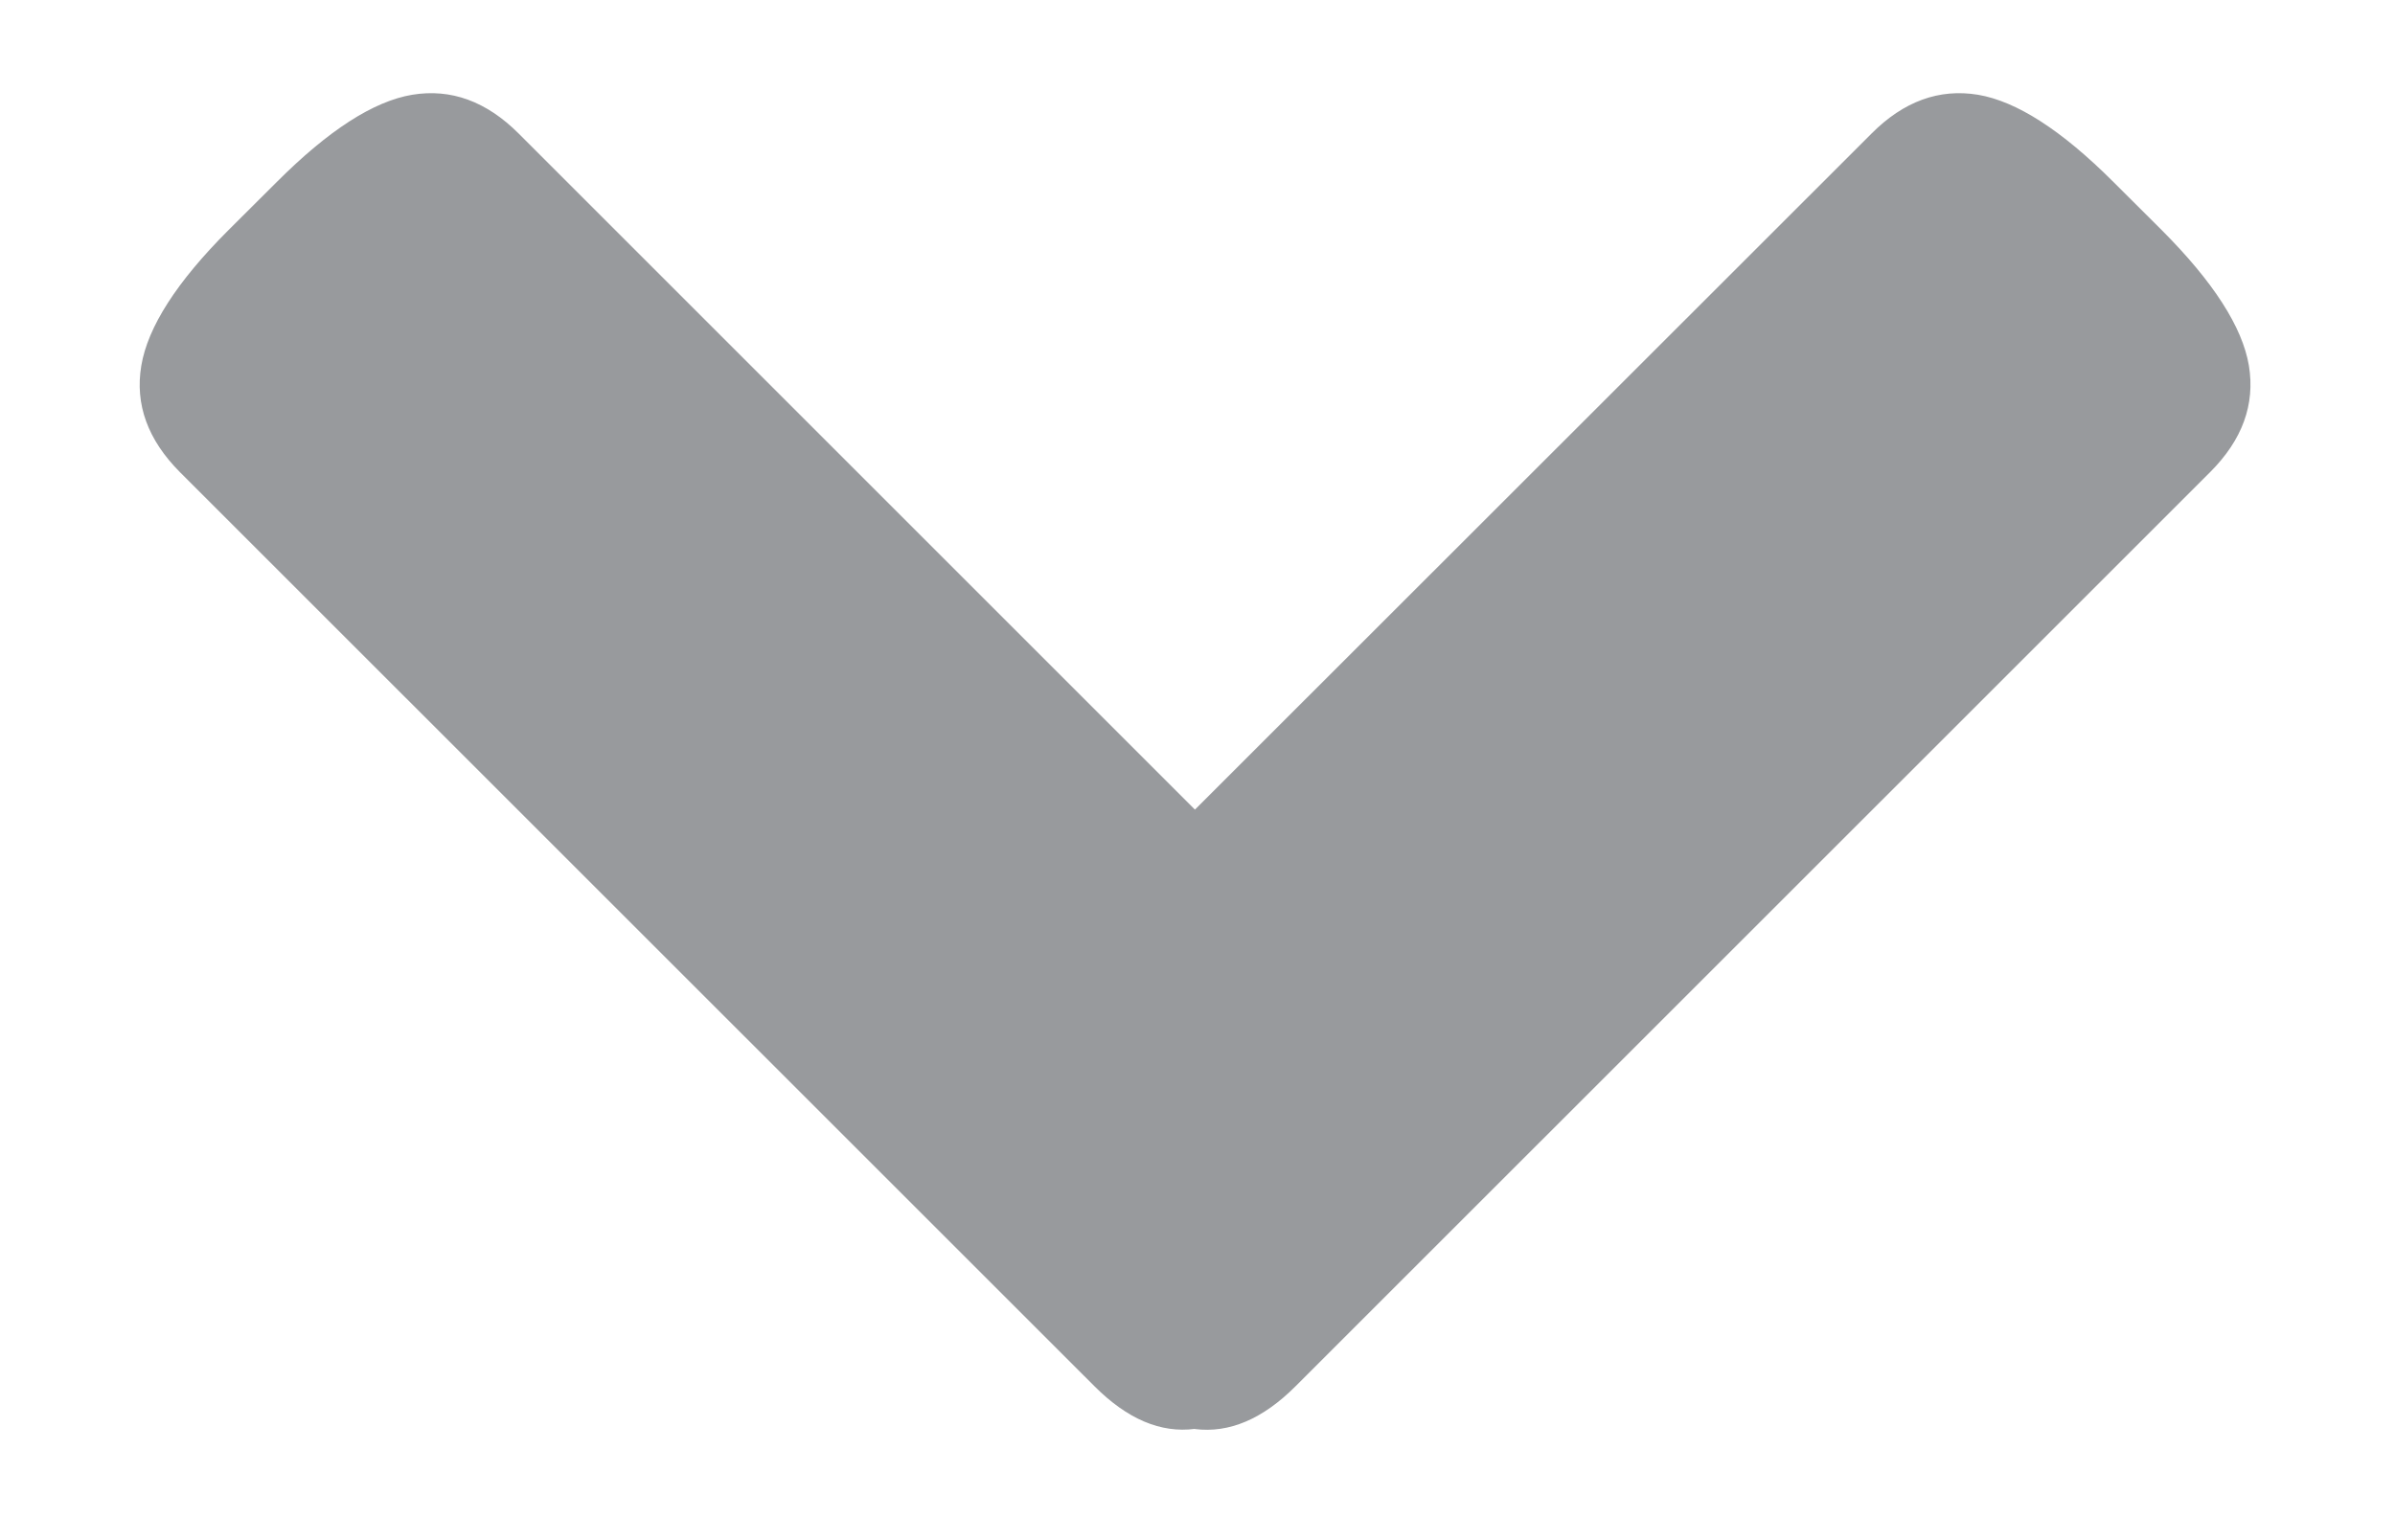
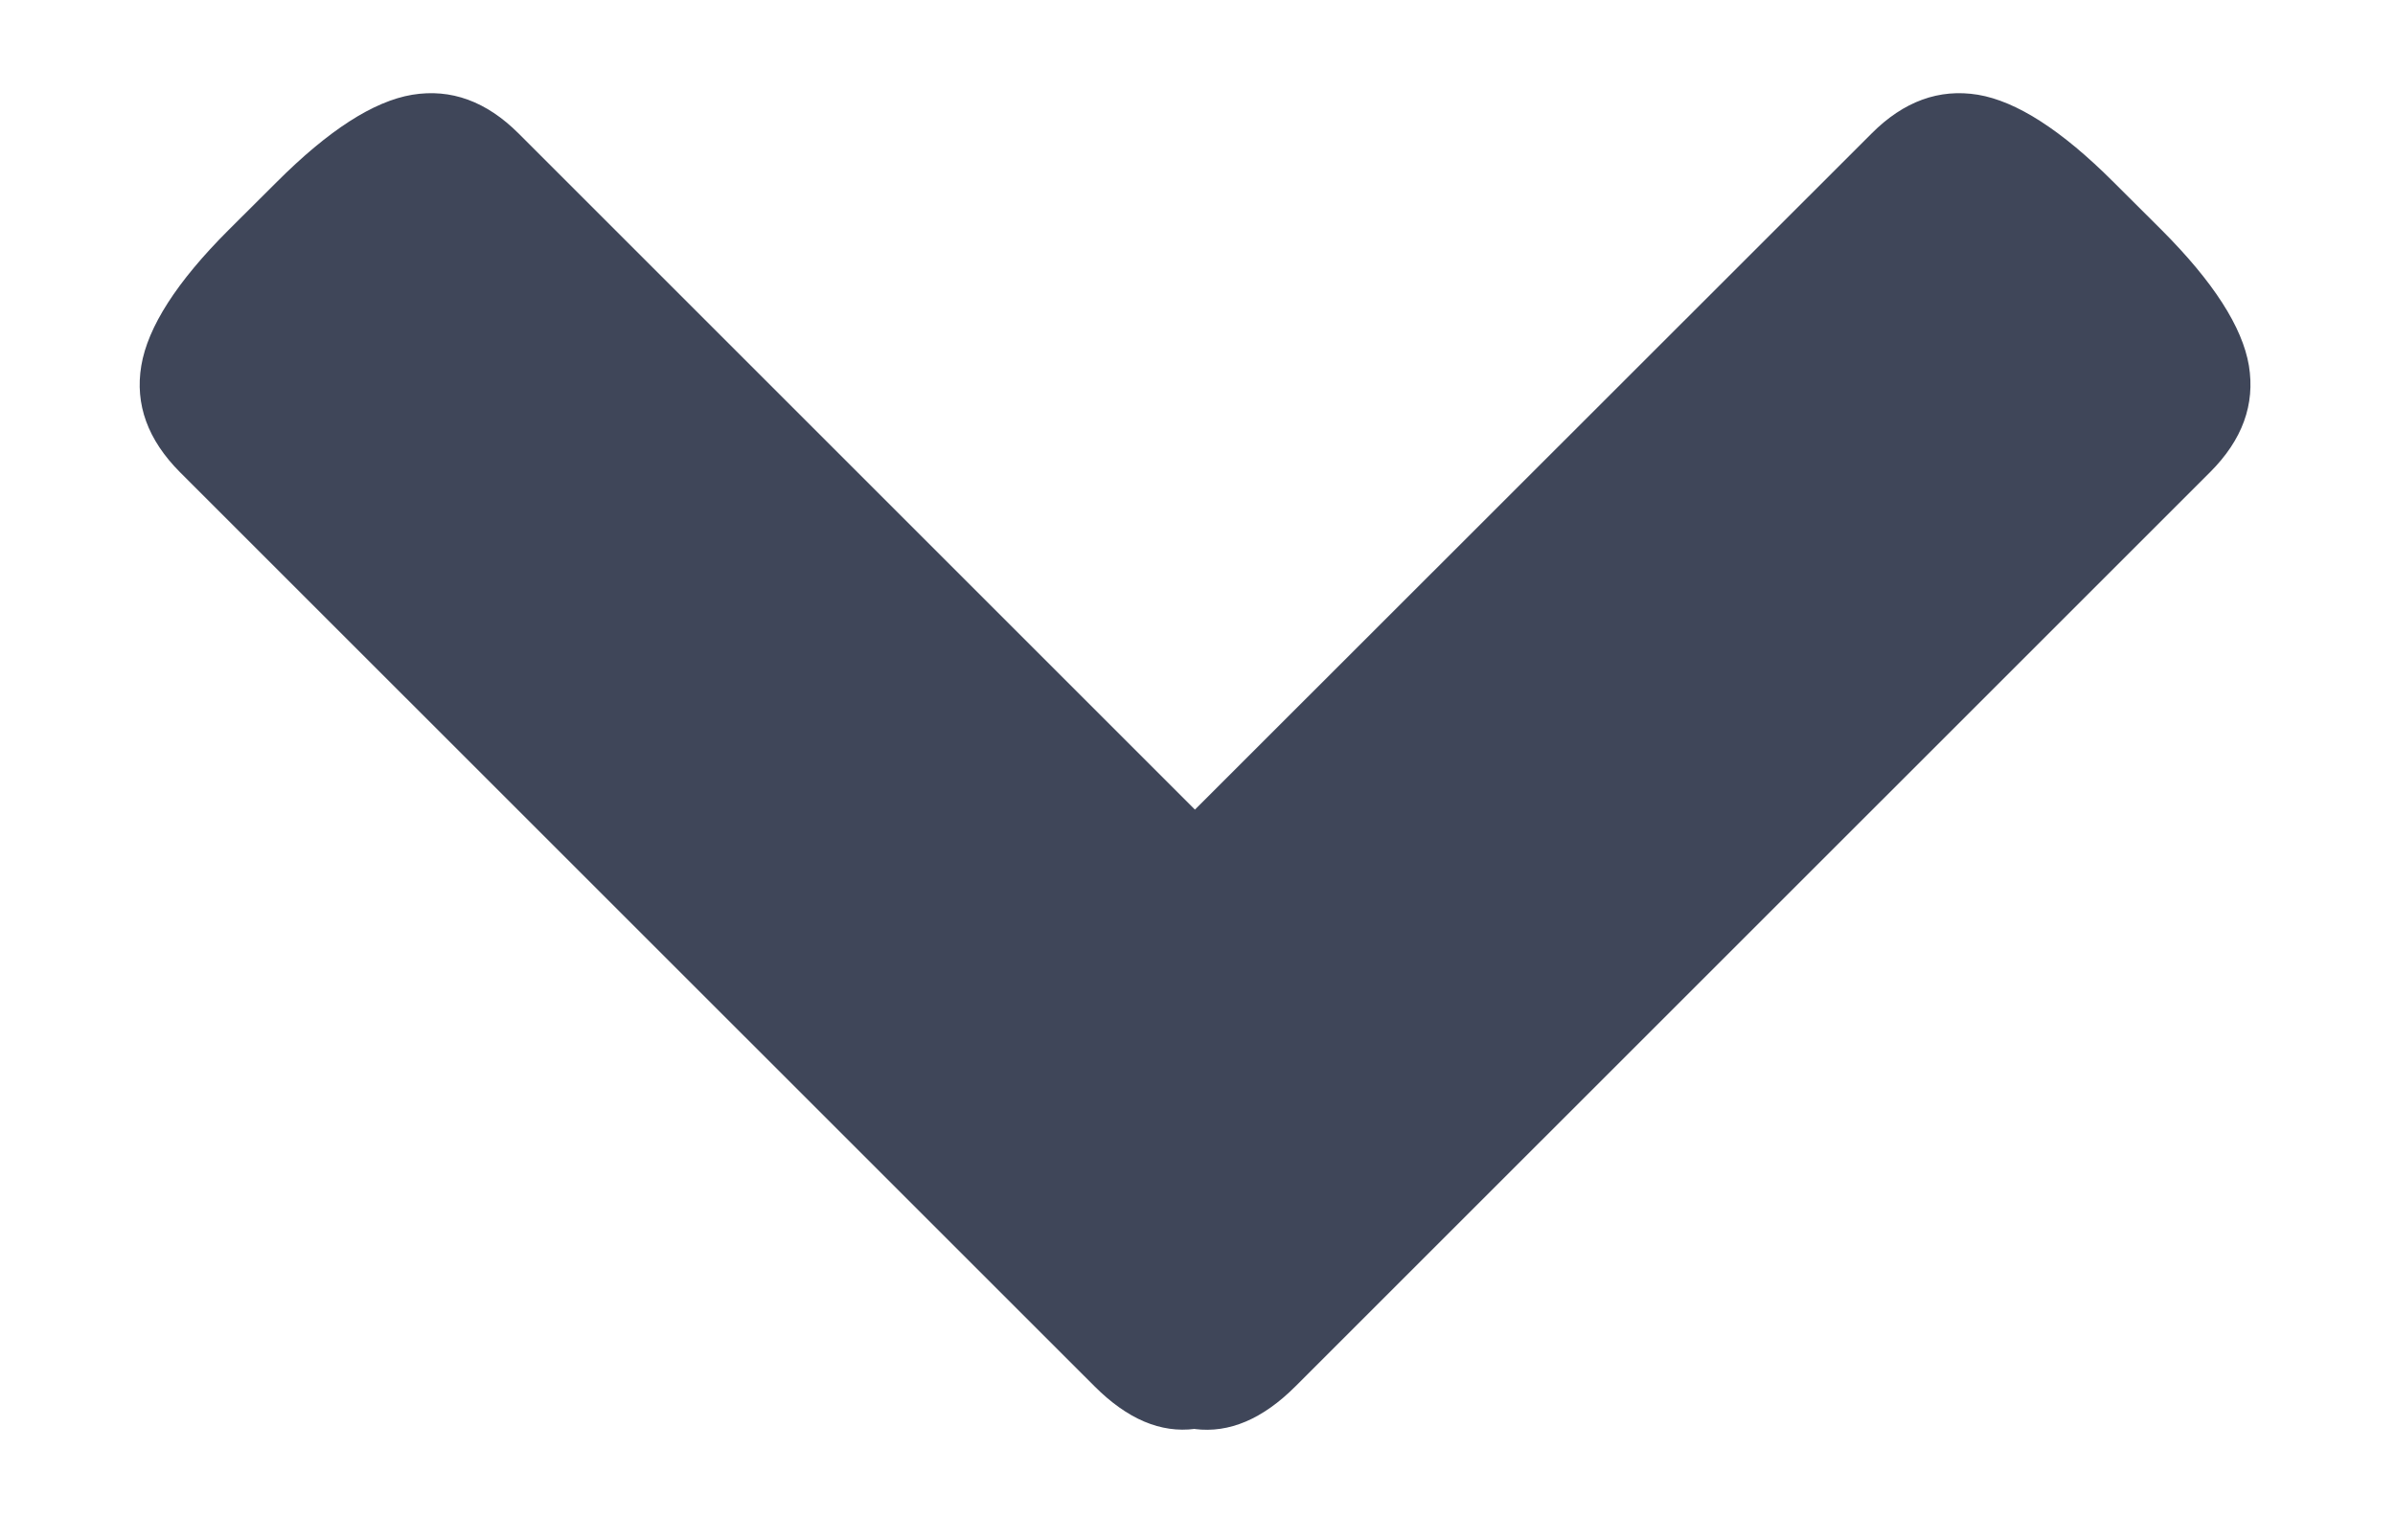
<svg xmlns="http://www.w3.org/2000/svg" width="14" height="9">
-   <path d="M6.985 8.355c-.2.026-.395-.057-.587-.249L1.052 2.761c-.188-.189-.264-.396-.226-.623.038-.226.207-.49.509-.792l.283-.282c.302-.302.565-.472.792-.51.226-.037.433.038.622.227l3.953 3.953L10.94.781c.188-.189.396-.264.622-.227.226.038.49.208.792.51l.283.282c.301.302.471.566.509.792.037.227-.038.434-.227.623L7.573 8.106c-.192.192-.388.275-.588.25z" fill="#989a9d" fill-rule="evenodd" />
+   <path d="M6.985 8.355c-.2.026-.395-.057-.587-.249L1.052 2.761c-.188-.189-.264-.396-.226-.623.038-.226.207-.49.509-.792l.283-.282c.302-.302.565-.472.792-.51.226-.037.433.038.622.227l3.953 3.953L10.94.781c.188-.189.396-.264.622-.227.226.038.49.208.792.51l.283.282c.301.302.471.566.509.792.037.227-.038.434-.227.623L7.573 8.106c-.192.192-.388.275-.588.25z" fill="#3F4659" fill-rule="evenodd" />
</svg>
